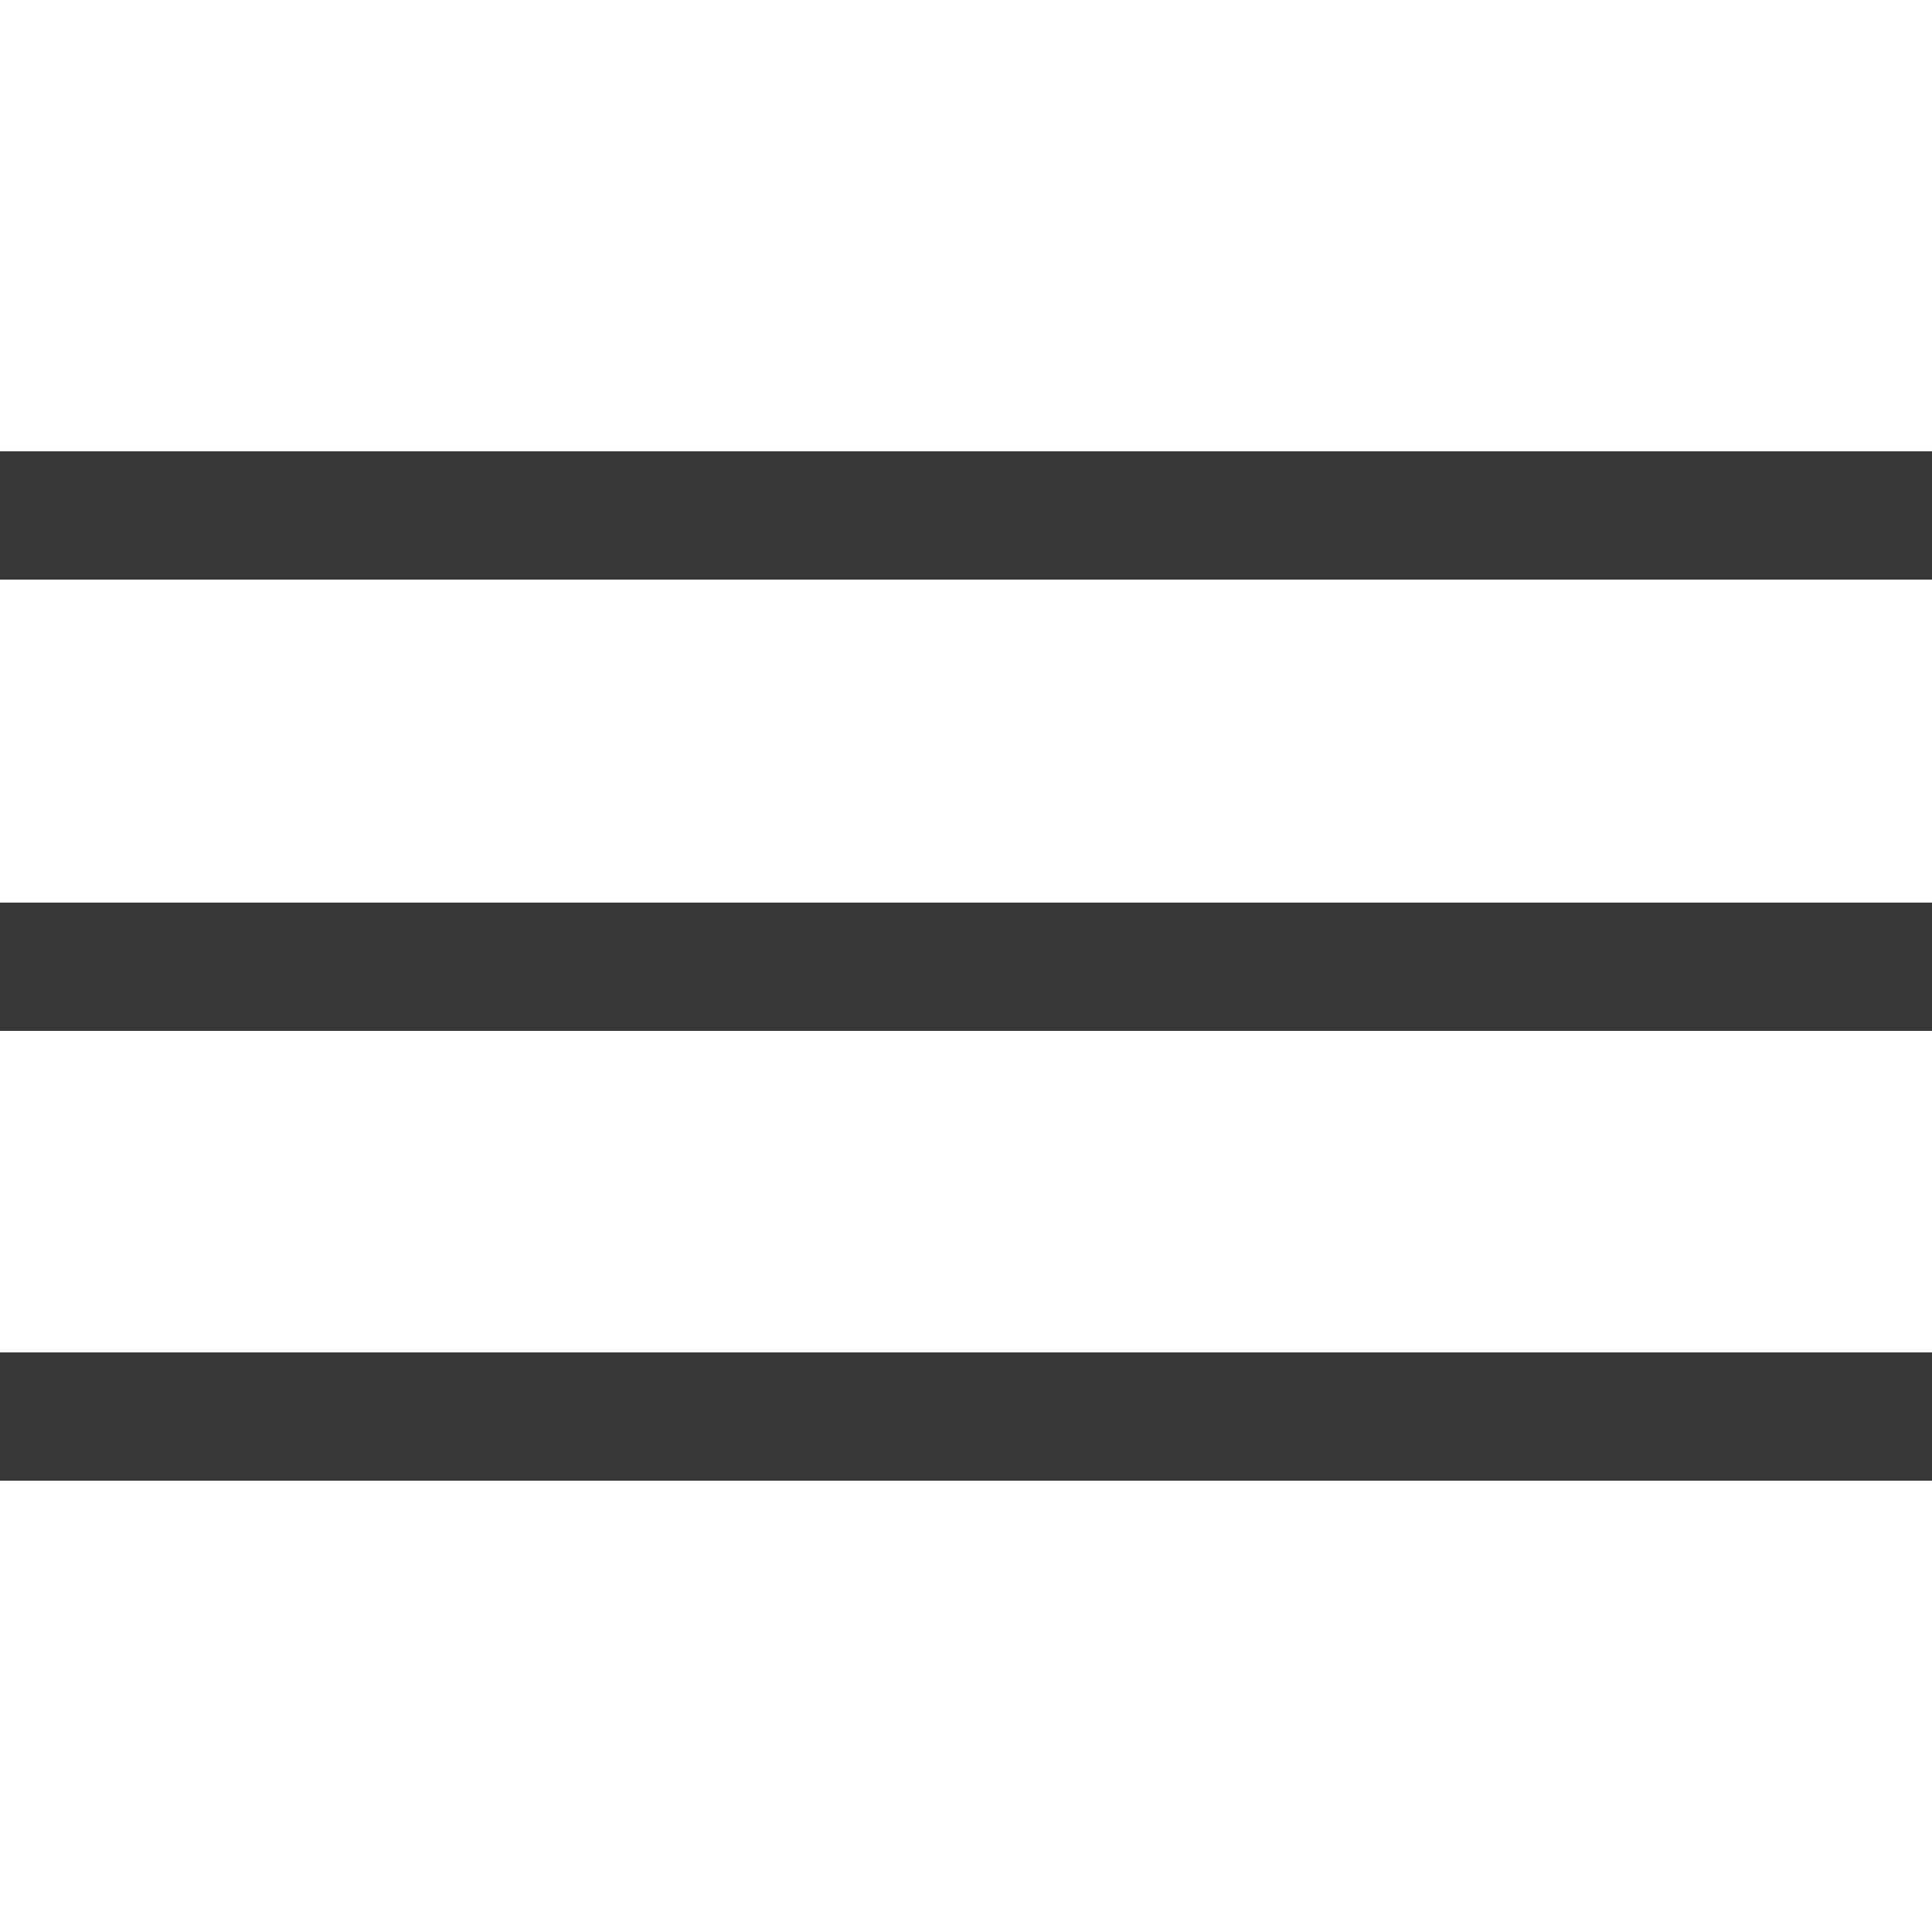
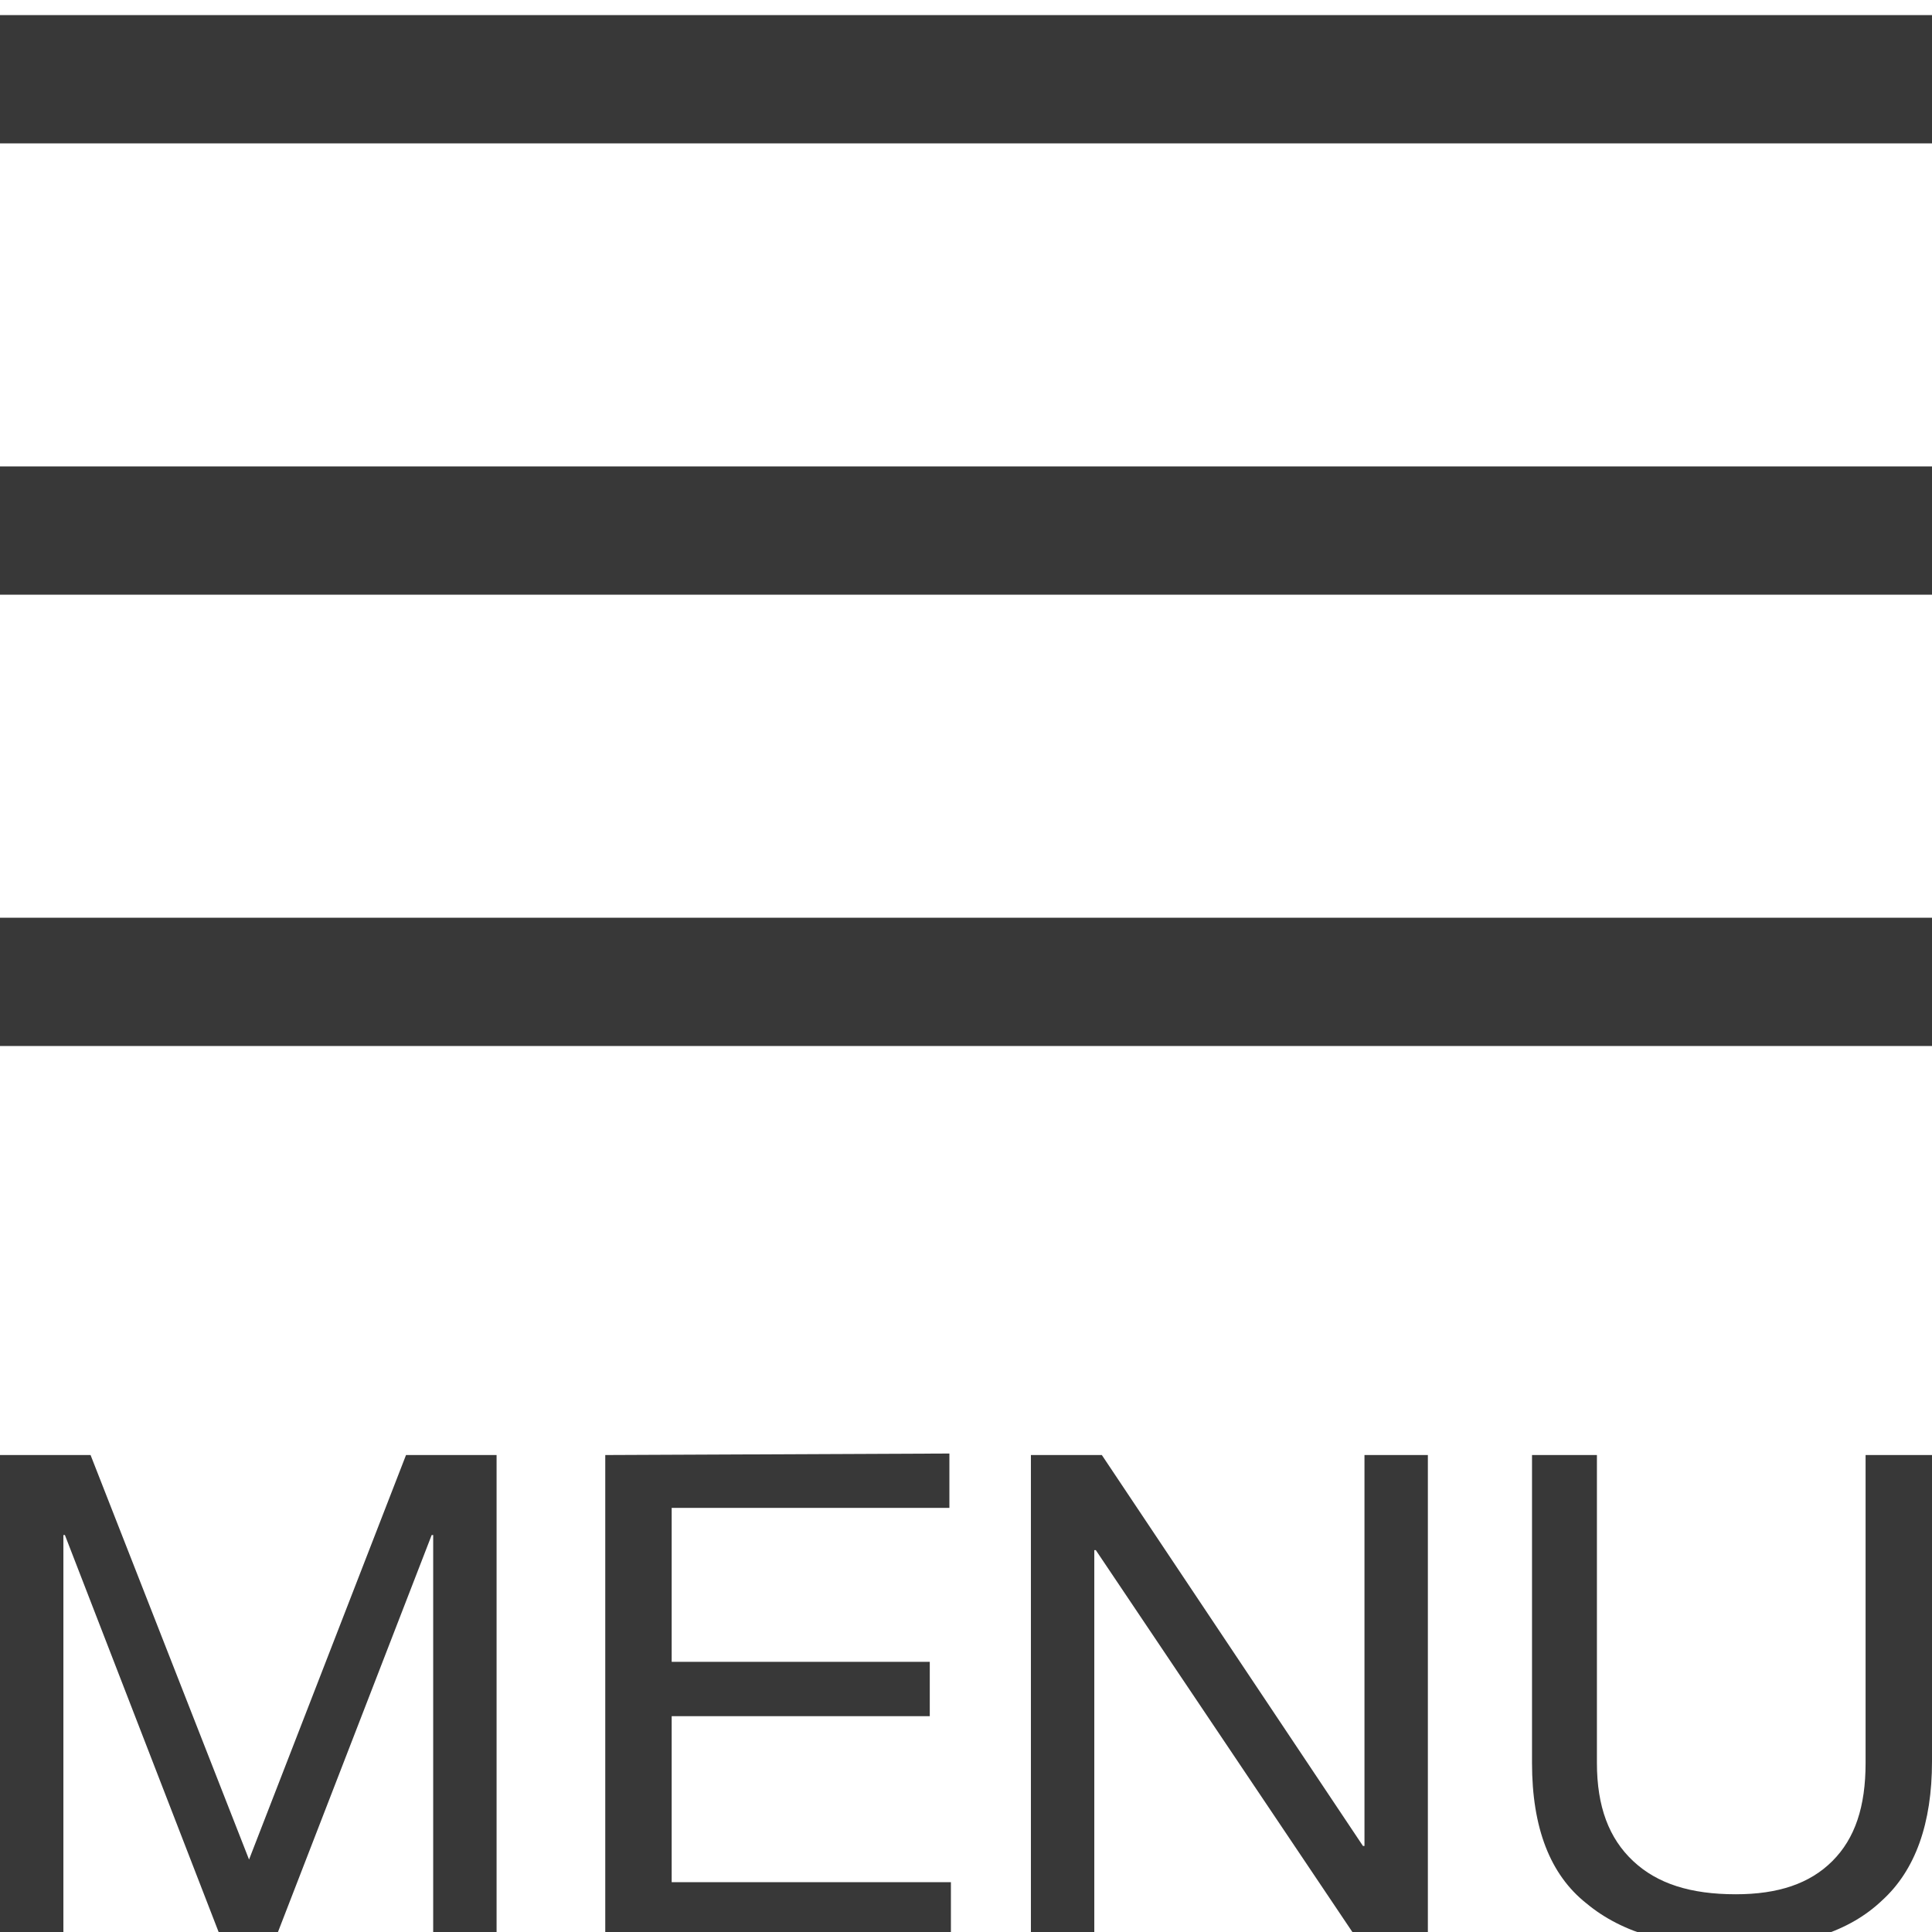
- <svg xmlns="http://www.w3.org/2000/svg" version="1.1" id="Layer_1" x="0px" y="0px" width="128px" height="128px" viewBox="-97 1 128 128" style="enable-background:new -97 1 128 128;" xml:space="preserve">
+ <svg xmlns="http://www.w3.org/2000/svg" version="1.1" id="Layer_1" x="0px" y="0px" width="128px" height="128px" viewBox="0 0 128 128" style="enable-background:new 0 0 128 128;" xml:space="preserve">
  <style type="text/css">
	.st0{fill:#383838;}
</style>
  <g id="Iconography-Board">
    <g id="Menu" transform="translate(-100, -425)">
      <g transform="translate(100, 425)">
-         <path class="st0" d="M-97,99.1H31v-8.5H-97V99.1z M-97,69.3H31v-8.5H-97V69.3z M-97,39.4H31v-8.5H-97     V39.4z" />
+         <path class="st0" d="M128,116.7V96.4h-4.4v20.4c0,2.9-0.7,5-2.2,6.5s-3.6,2.2-6.4,2.2     c-3,0-5.2-0.7-6.8-2.2c-1.6-1.5-2.4-3.6-2.4-6.5V96.4h-4.3v20.4c0,4.3,1.2,7.4,3.6,9.3c2.4,2,5.7,2.9,10,2.9c4.2,0,7.4-1,9.6-3.1     C126.9,123.9,128,120.8,128,116.7z M68.3,96.4v31.9h4.2v-25.6h0.1l17.2,25.6h4.8V96.4h-4.2v25.9h-0.1L73,96.4H68.3z M40.1,96.4     v31.9H63v-3.6H44.5v-11h17.1v-3.6H44.5V99.9h18.4v-3.6L40.1,96.4L40.1,96.4z M0,96.4v31.9h4.2v-26.6h0.1l10.3,26.6h3.7l10.3-26.6     h0.1v26.6h4.2V96.4h-6l-10.4,26.8L6,96.4H0z M0,69.3h128v-8.5H0V69.3z M0,39.4h128v-8.5H0V39.4z M0,9.5h128V1H0V9.5z" />
      </g>
    </g>
  </g>
</svg>
